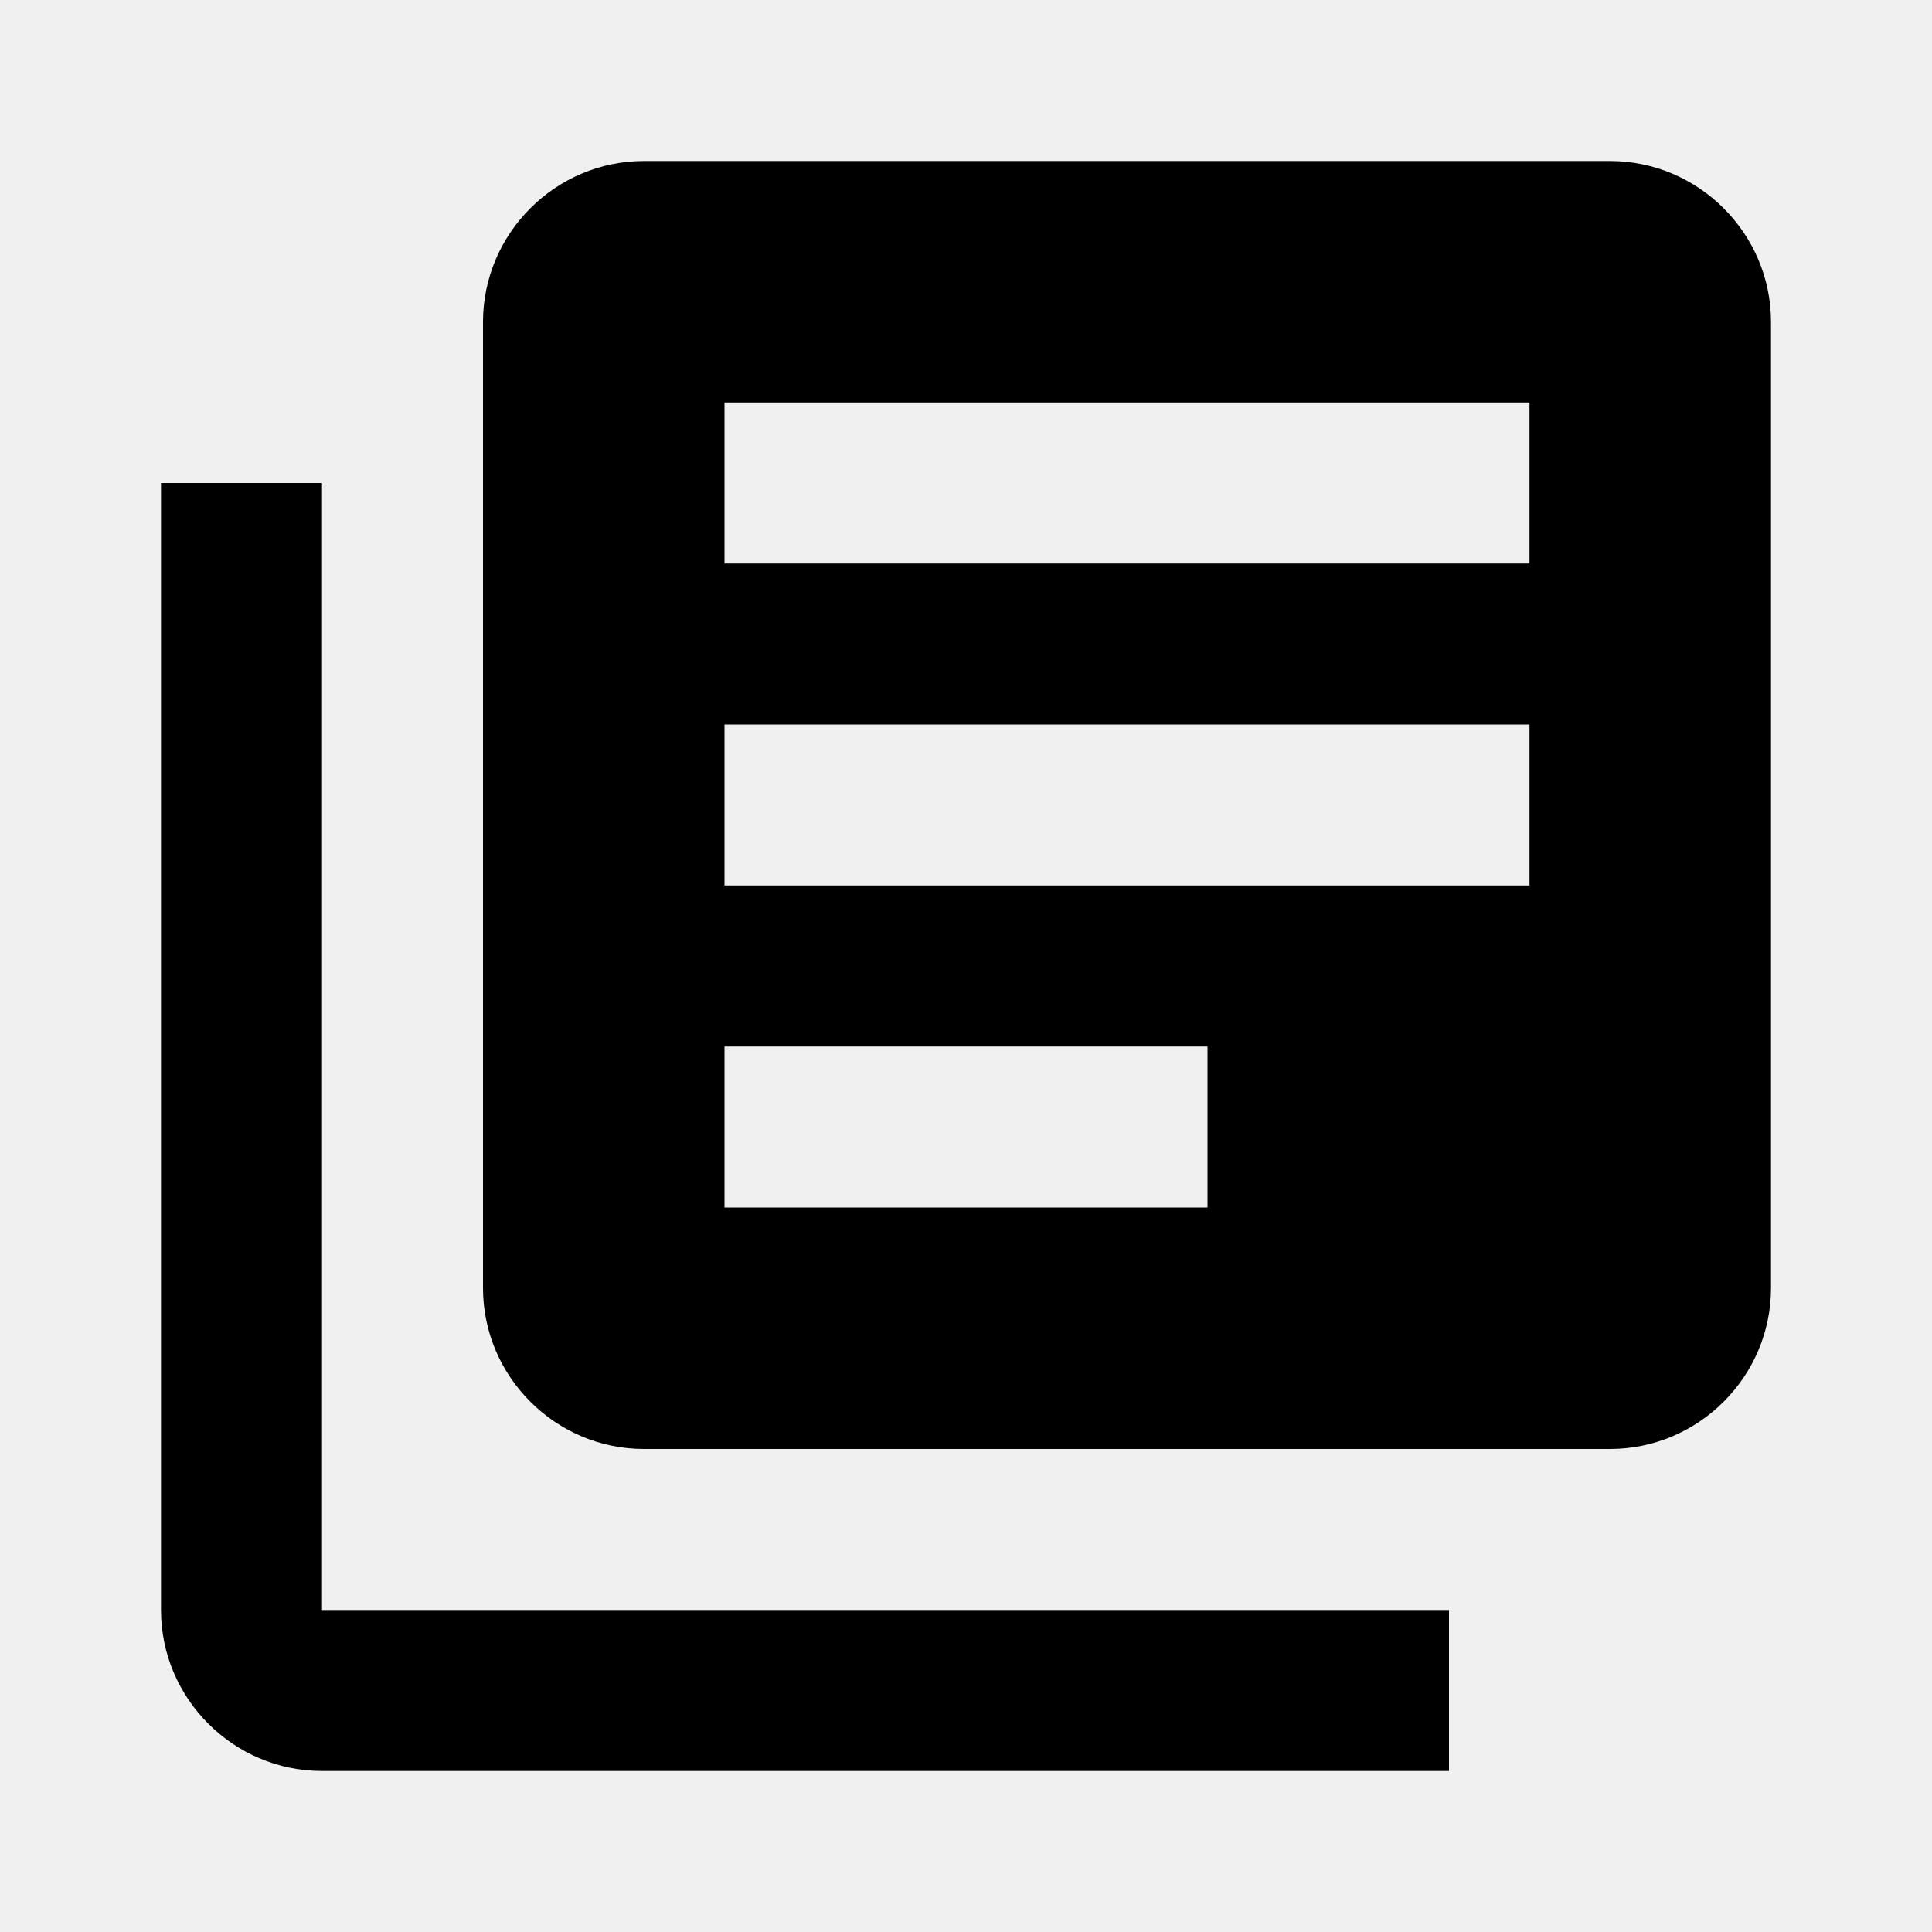
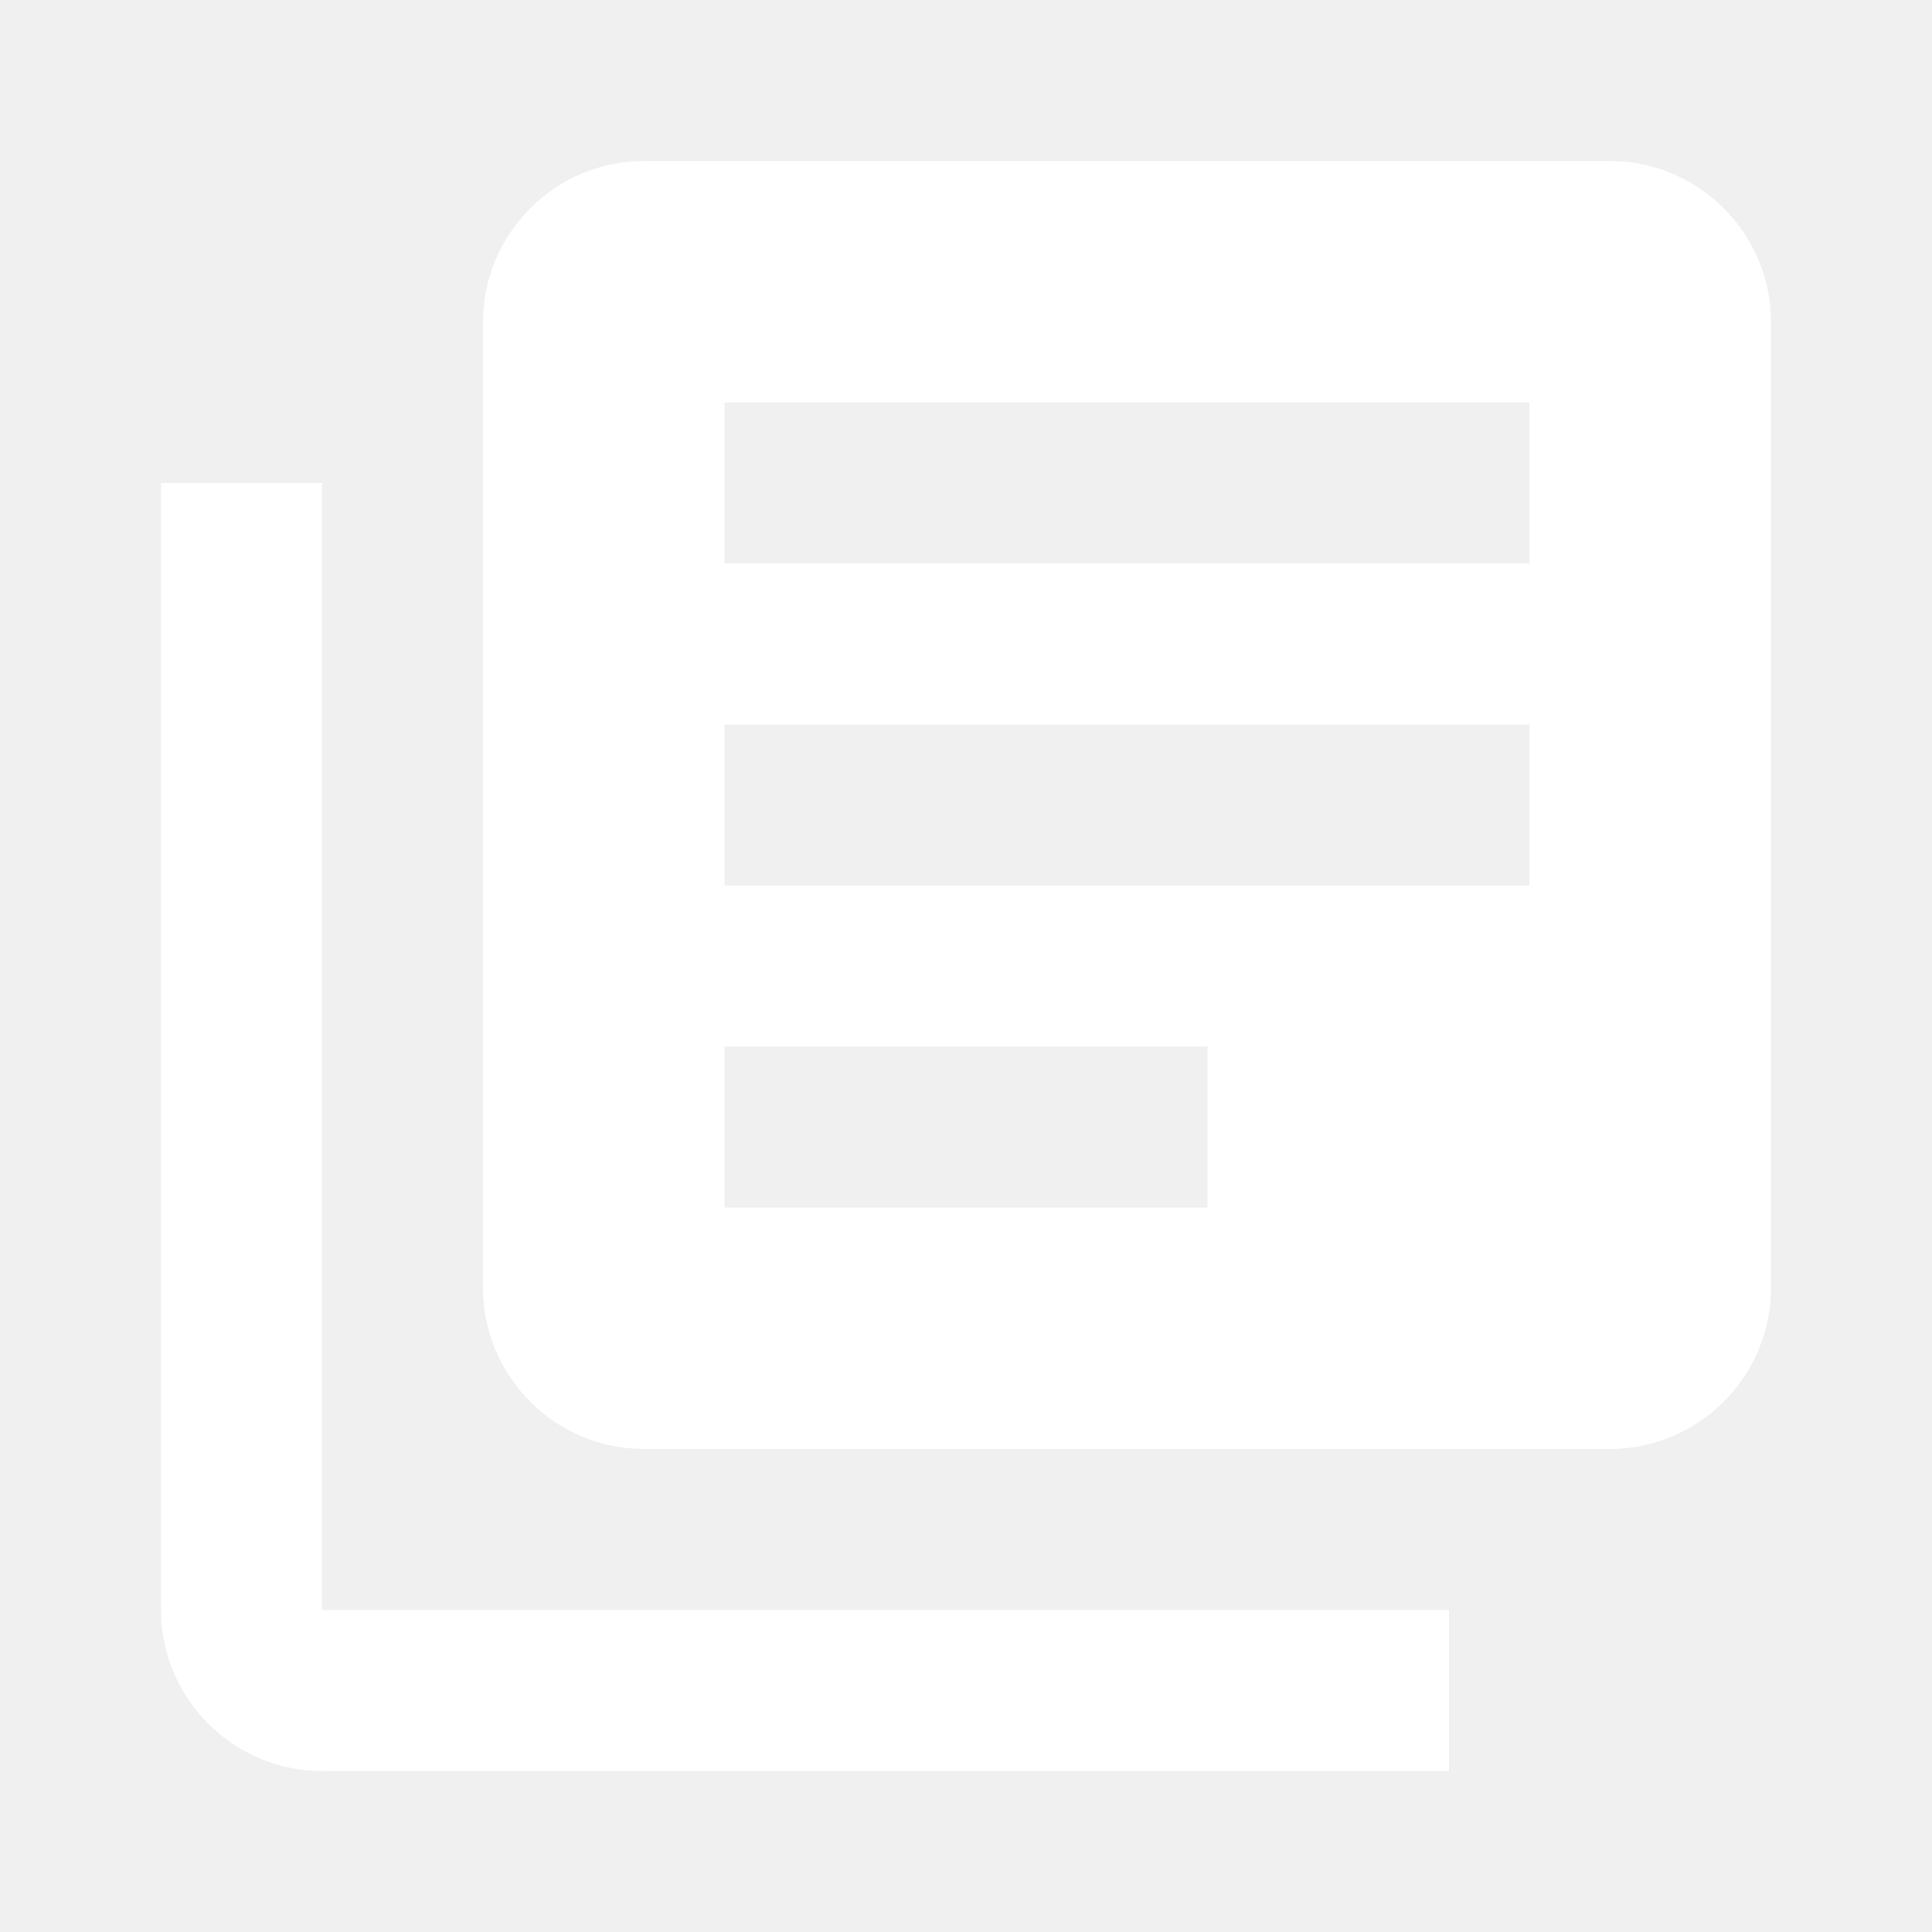
- <svg xmlns="http://www.w3.org/2000/svg" fill="#000000" height="24" viewBox="0 0 24 24" width="24">
+ <svg xmlns="http://www.w3.org/2000/svg" fill="#FFFFFF" height="24" viewBox="0 0 24 24" width="24">
  <path d="M0 0h24v24H0z" fill="none" />
  <path d="M4 6H2v14c0 1.1.9 2 2 2h14v-2H4V6zm16-4H8c-1.1 0-2 .9-2 2v12c0 1.1.9 2 2 2h12c1.1 0 2-.9 2-2V4c0-1.1-.9-2-2-2zm-1 9H9V9h10v2zm-4 4H9v-2h6v2zm4-8H9V5h10v2z" />
</svg>
